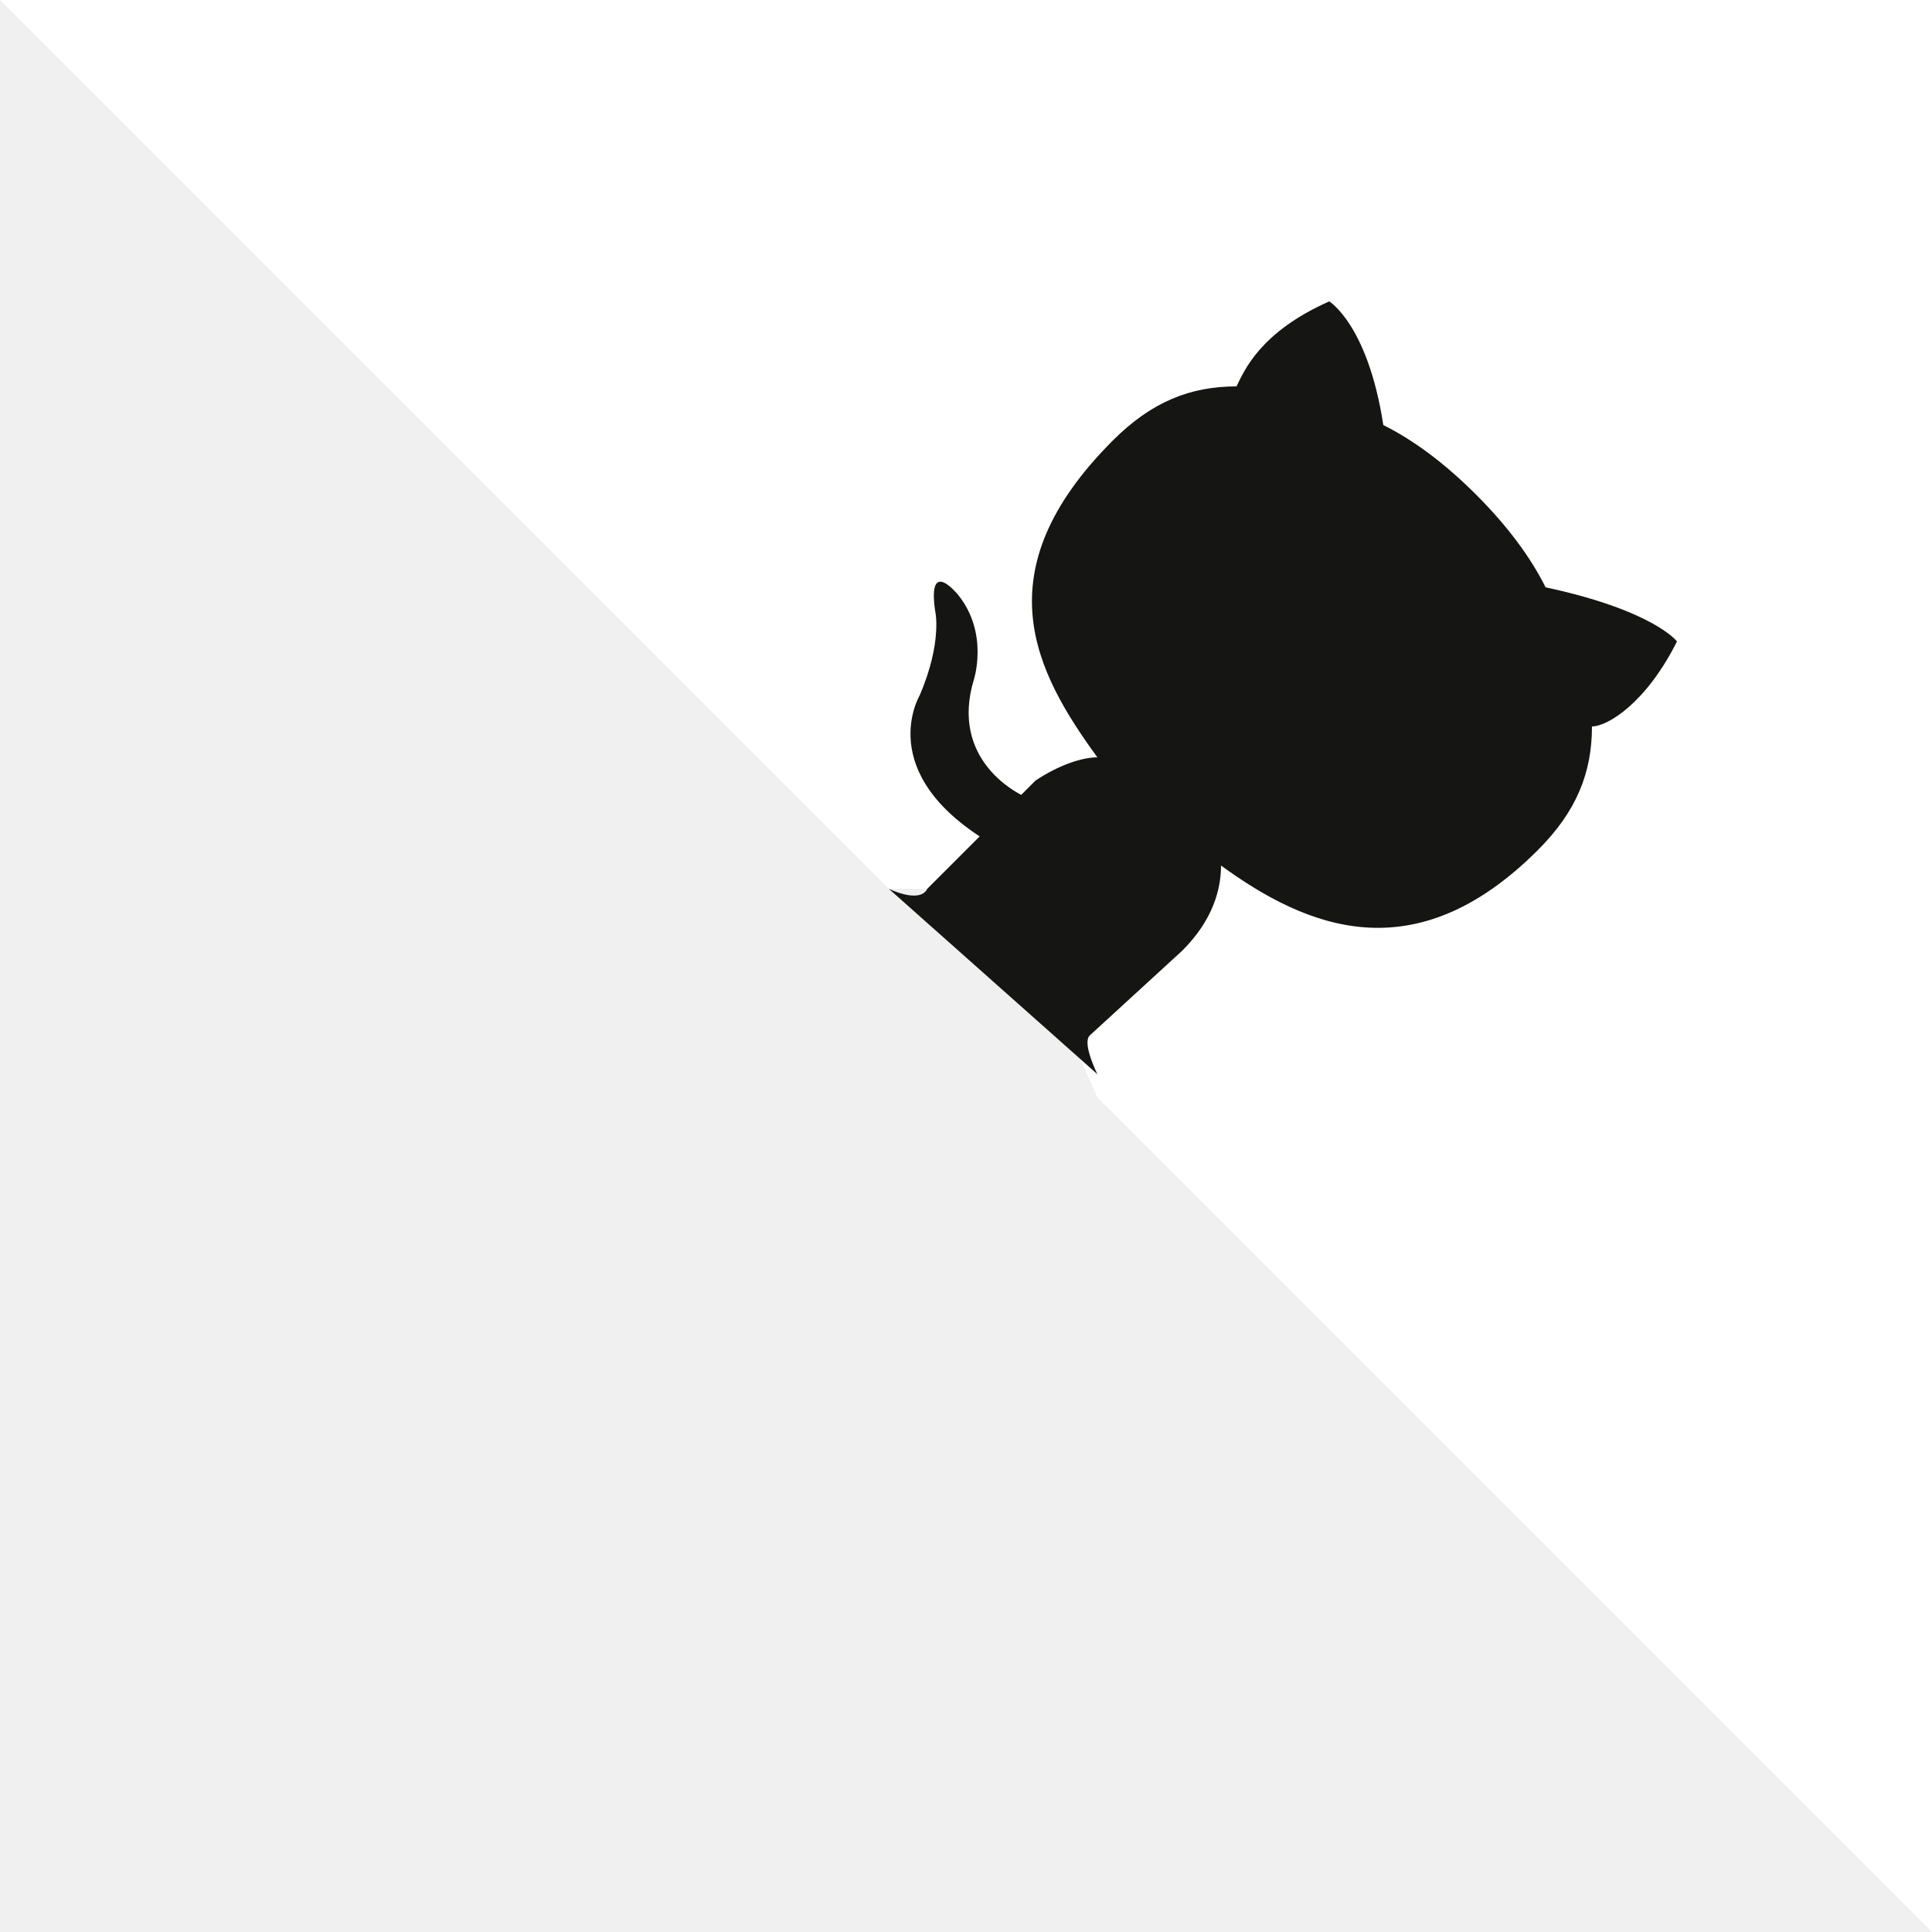
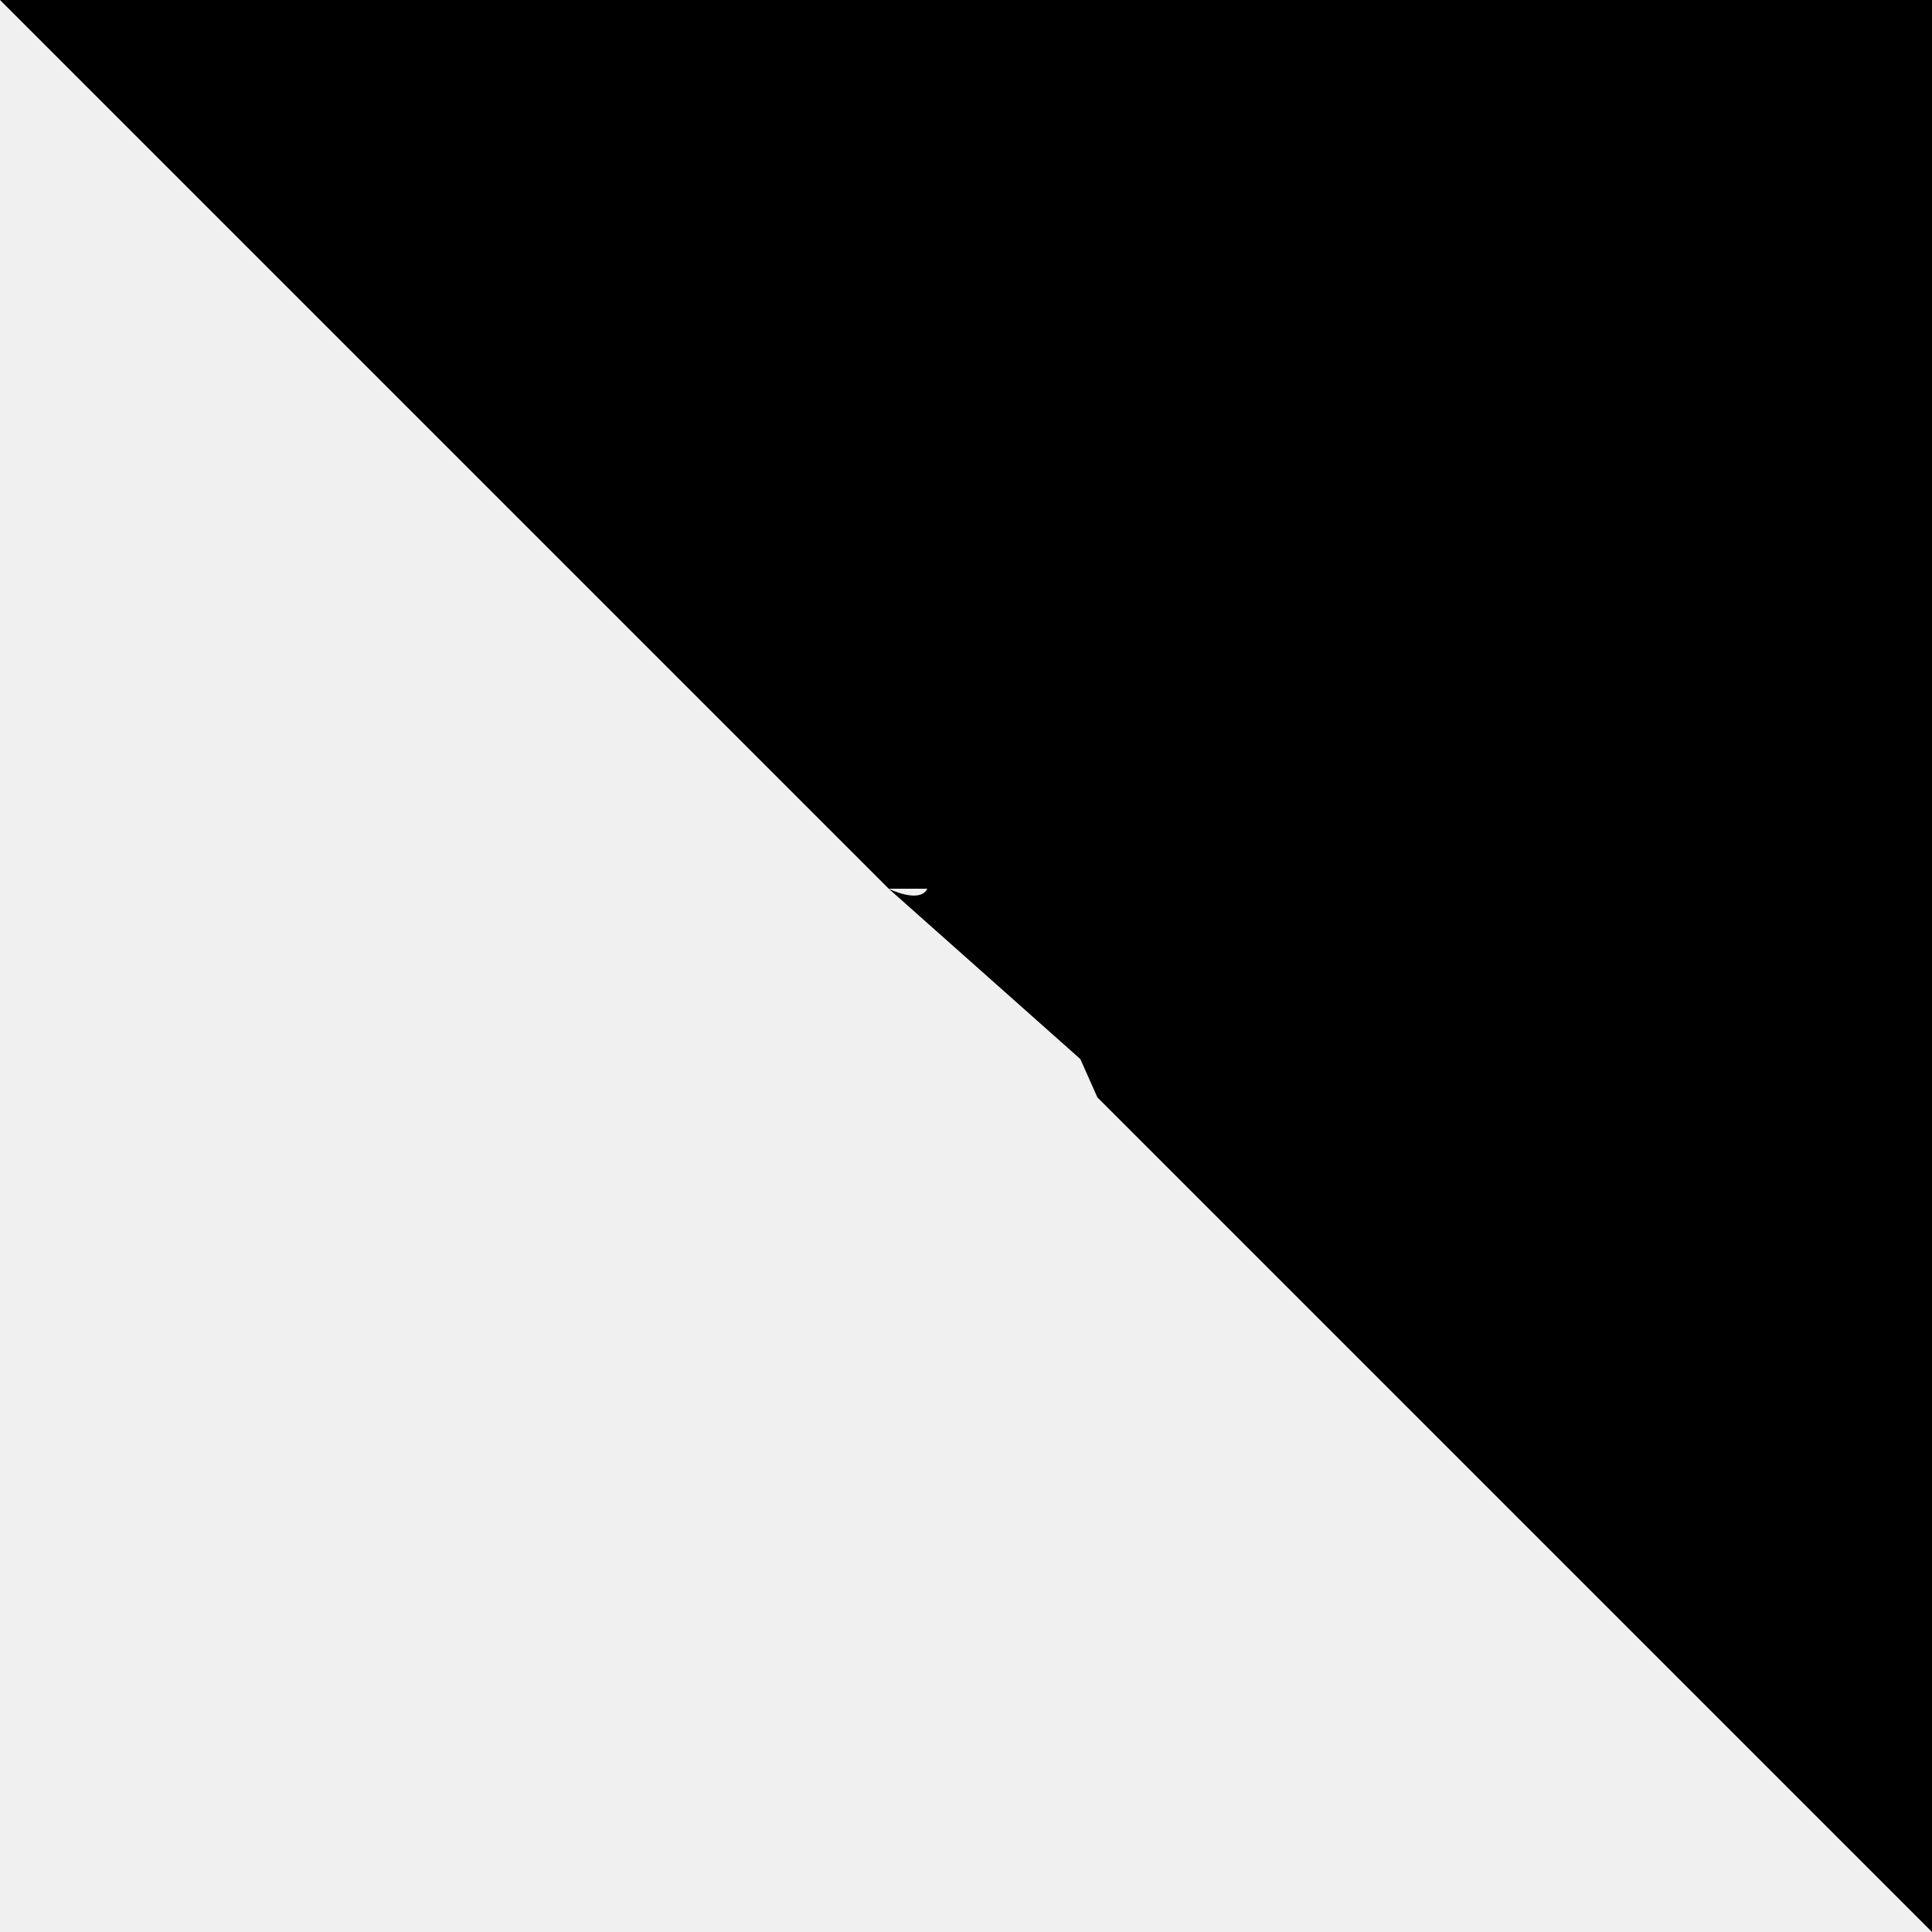
- <svg xmlns="http://www.w3.org/2000/svg" width="80" height="80" viewBox="0 0 250 250" fill="#151513" style="position: absolute; top: 0; right: 0">
-   <path d="M0 0l115 115h15l12 27 108 108V0z" fill="#fff" />
+ <svg xmlns="http://www.w3.org/2000/svg" width="80" height="80" viewBox="0 0 250 250" fill="{{ gh-bg-fill-color }}" style="position: absolute; top: 0; right: 0">
+   <path fill="{{ octocat-color }}" d="M0 0l115 115h15l12 27 108 108V0z" />
  <path class="octo-arm" d="M128 109c-15-9-9-19-9-19 3-7 2-11 2-11-1-7 3-2 3-2 4 5 2 11 2 11-3 10 5 15 9 16" style="-webkit-transform-origin: 130px 106px; transform-origin: 130px 106px" />
  <path class="octo-body" d="M115 115s4 2 5 0l14-14c3-2 6-3 8-3-8-11-15-24 2-41 5-5 10-7 16-7 1-2 3-7 12-11 0 0 5 3 7 16 4 2 8 5 12 9s7 8 9 12c14 3 17 7 17 7-4 8-9 11-11 11 0 6-2 11-7 16-16 16-30 10-41 2 0 3-1 7-5 11l-12 11c-1 1 1 5 1 5z" />
</svg>
